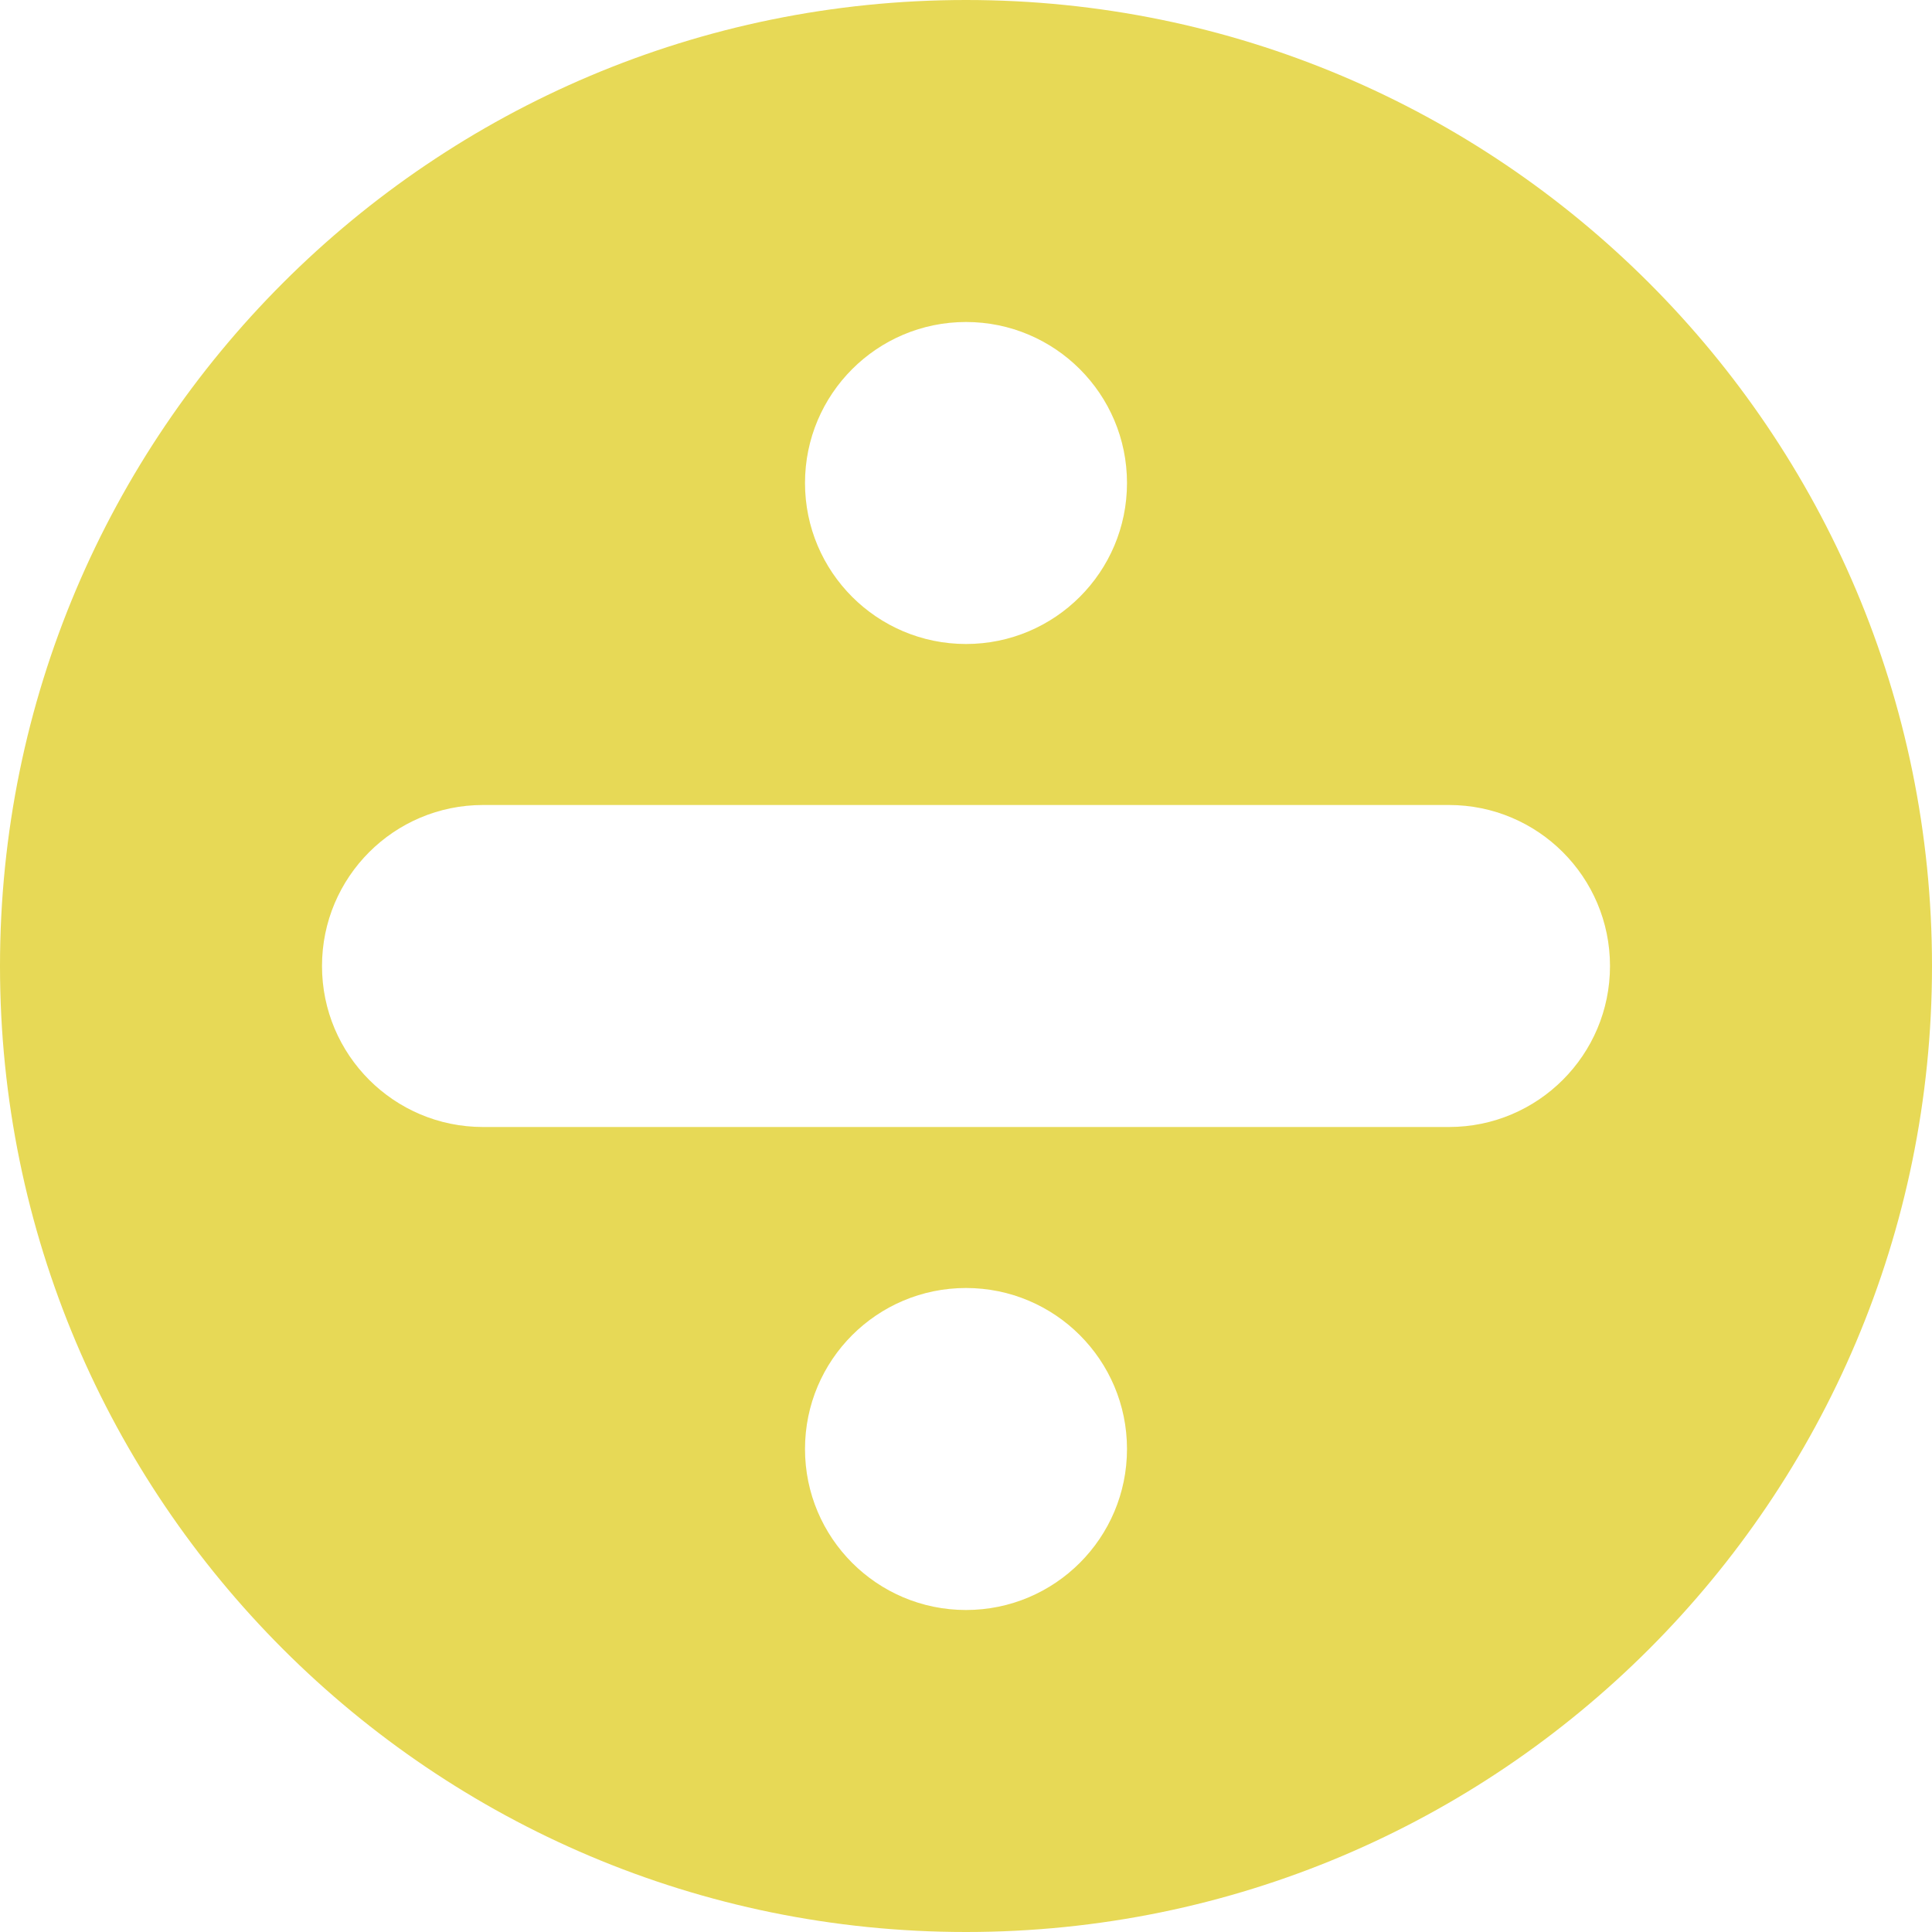
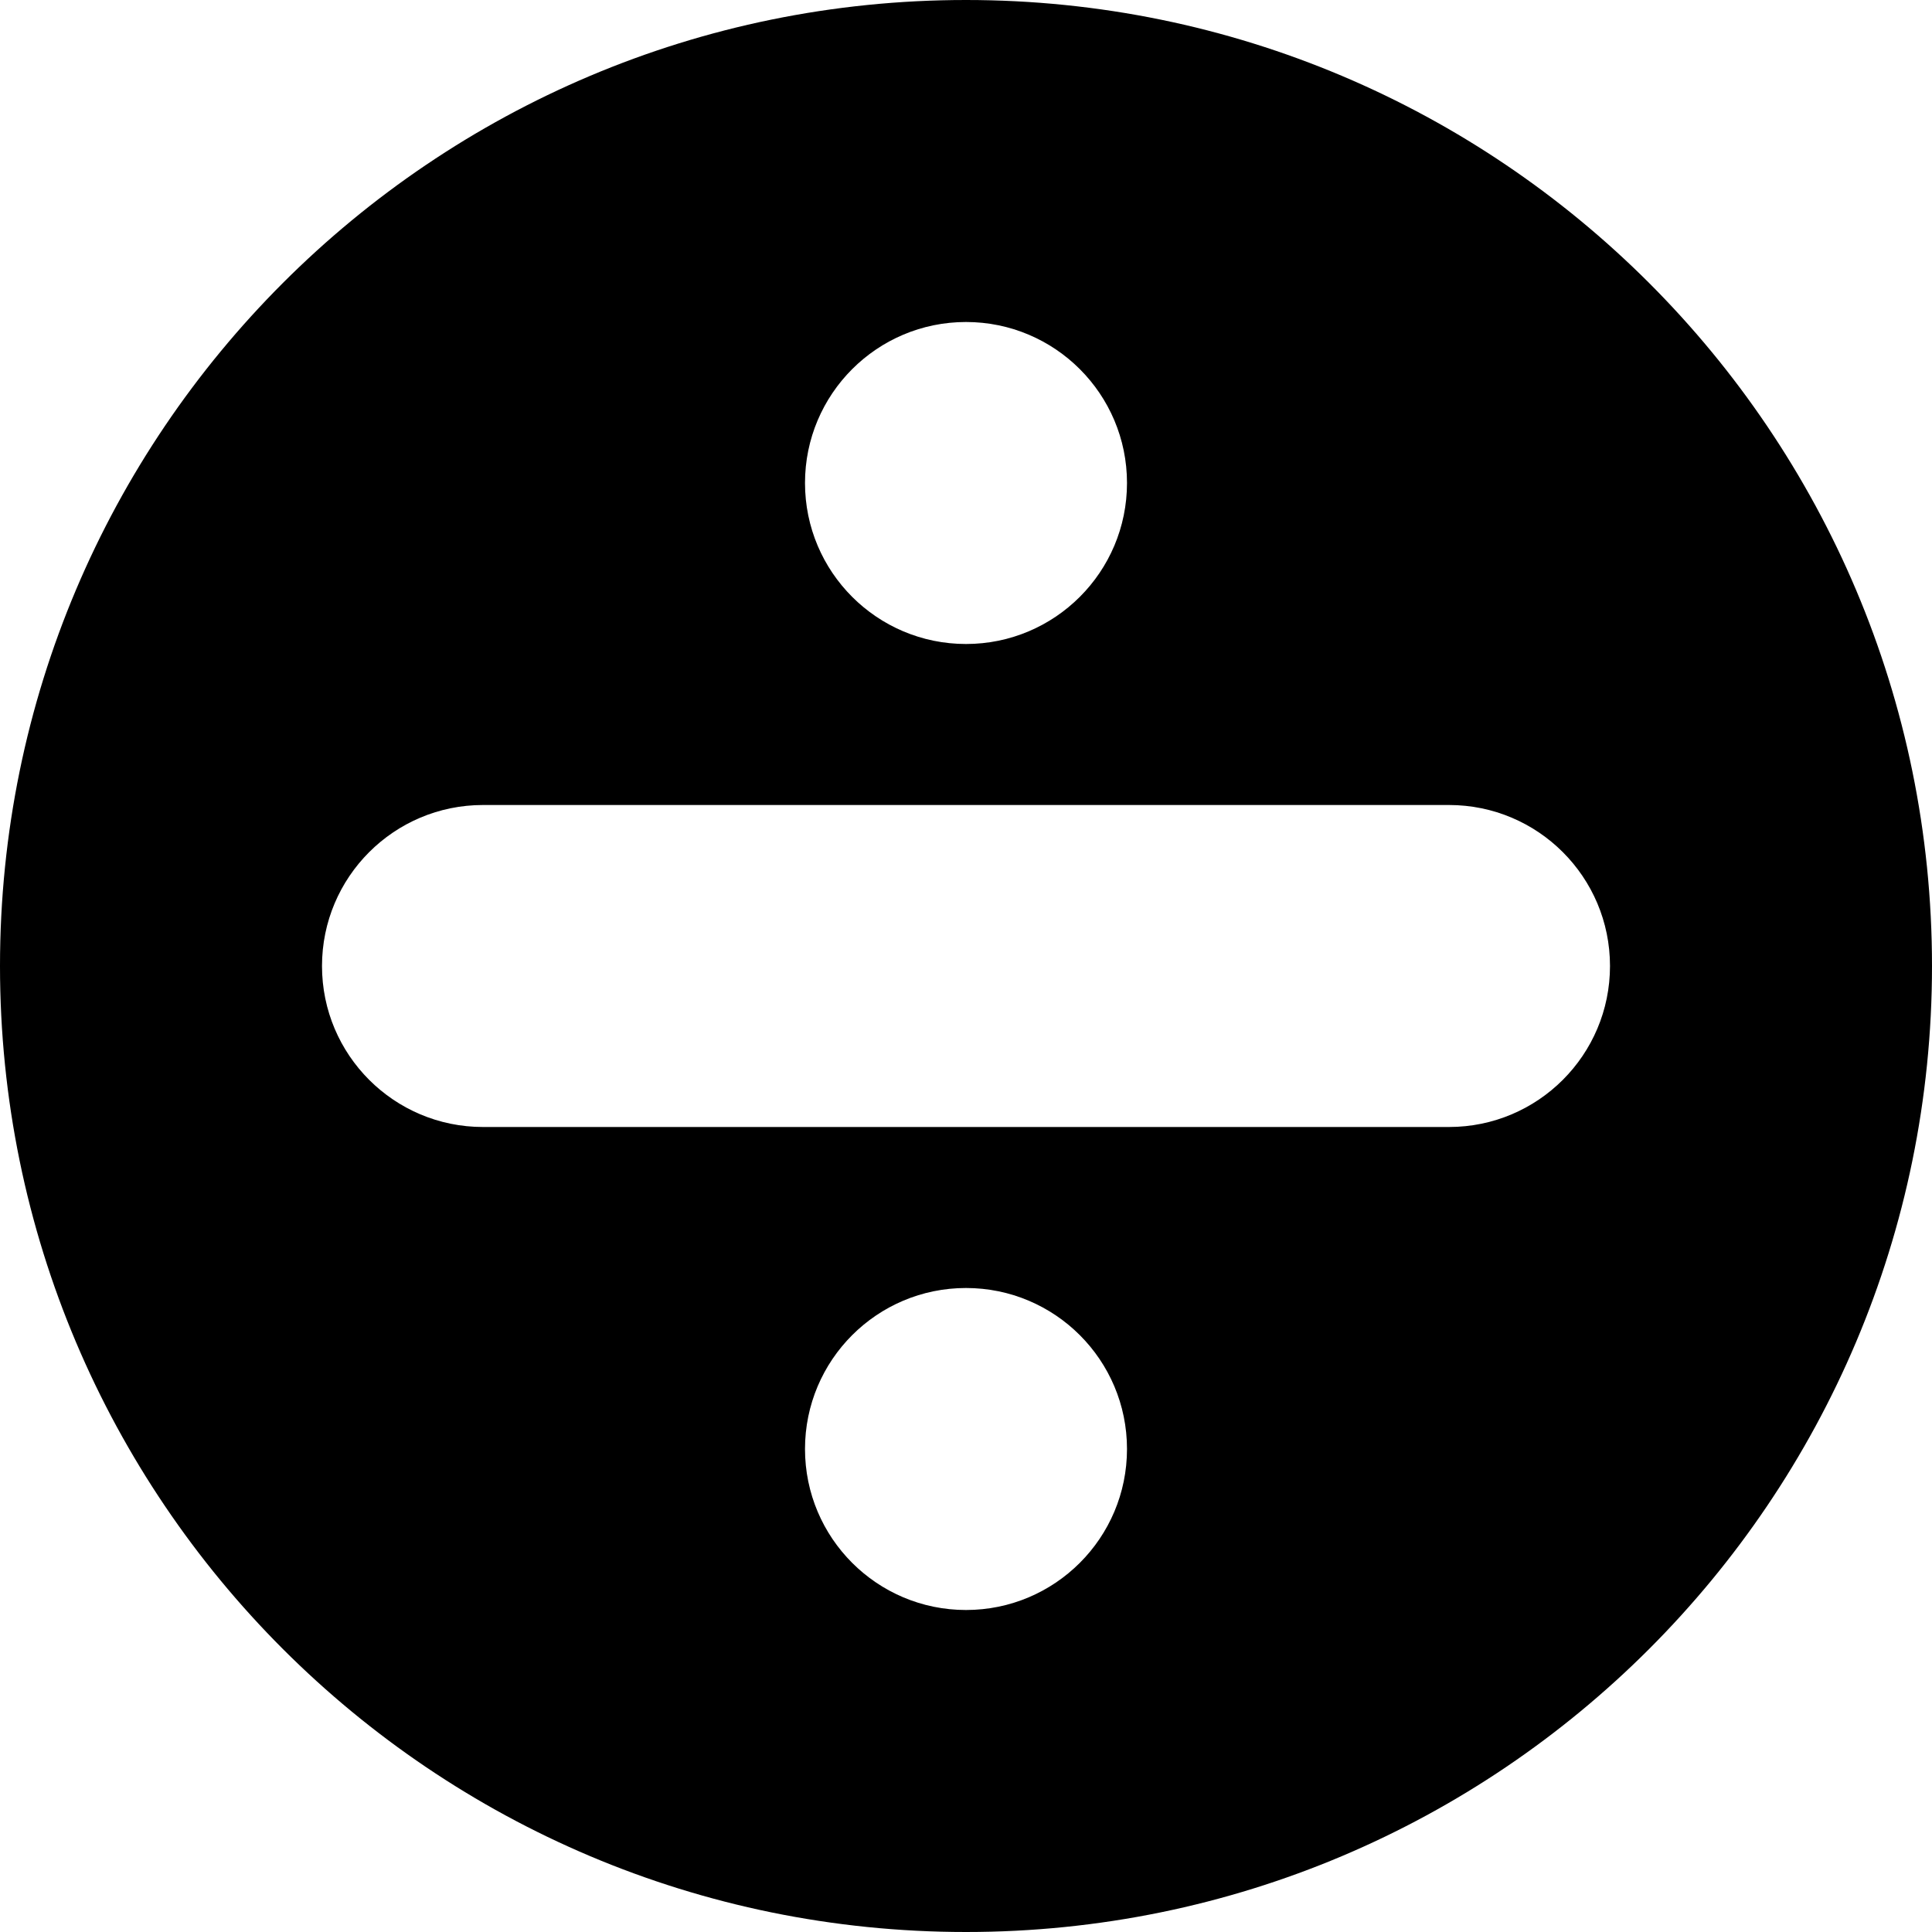
<svg xmlns="http://www.w3.org/2000/svg" viewBox="0 0 6 6">
-   <path d="M0 3A1 1 0 0 0 6 3A1 1 0 0 0 0 3M1.5 2.5A0.5 0.5 0 0 0 1.5 3.5H4.5A0.5 0.5 0 0 0 4.5 2.5ZM2.5 1.5A0.5 0.5 0 0 0 3.5 1.5A0.5 0.5 0 0 0 2.5 1.5M2.5 4.5A0.5 0.5 0 0 0 3.5 4.5A0.5 0.5 0 0 0 2.5 4.5" fill="#e7d956" fill-rule="evenodd" />
+   <path d="M0 3A1 1 0 0 0 6 3A1 1 0 0 0 0 3M1.5 2.5A0.5 0.5 0 0 0 1.5 3.5H4.5A0.5 0.5 0 0 0 4.5 2.5ZM2.5 1.5A0.5 0.5 0 0 0 3.5 1.5A0.5 0.5 0 0 0 2.5 1.5M2.5 4.5A0.5 0.5 0 0 0 3.5 4.5A0.5 0.5 0 0 0 2.5 4.5" fill="black" fill-rule="evenodd" />
</svg>
